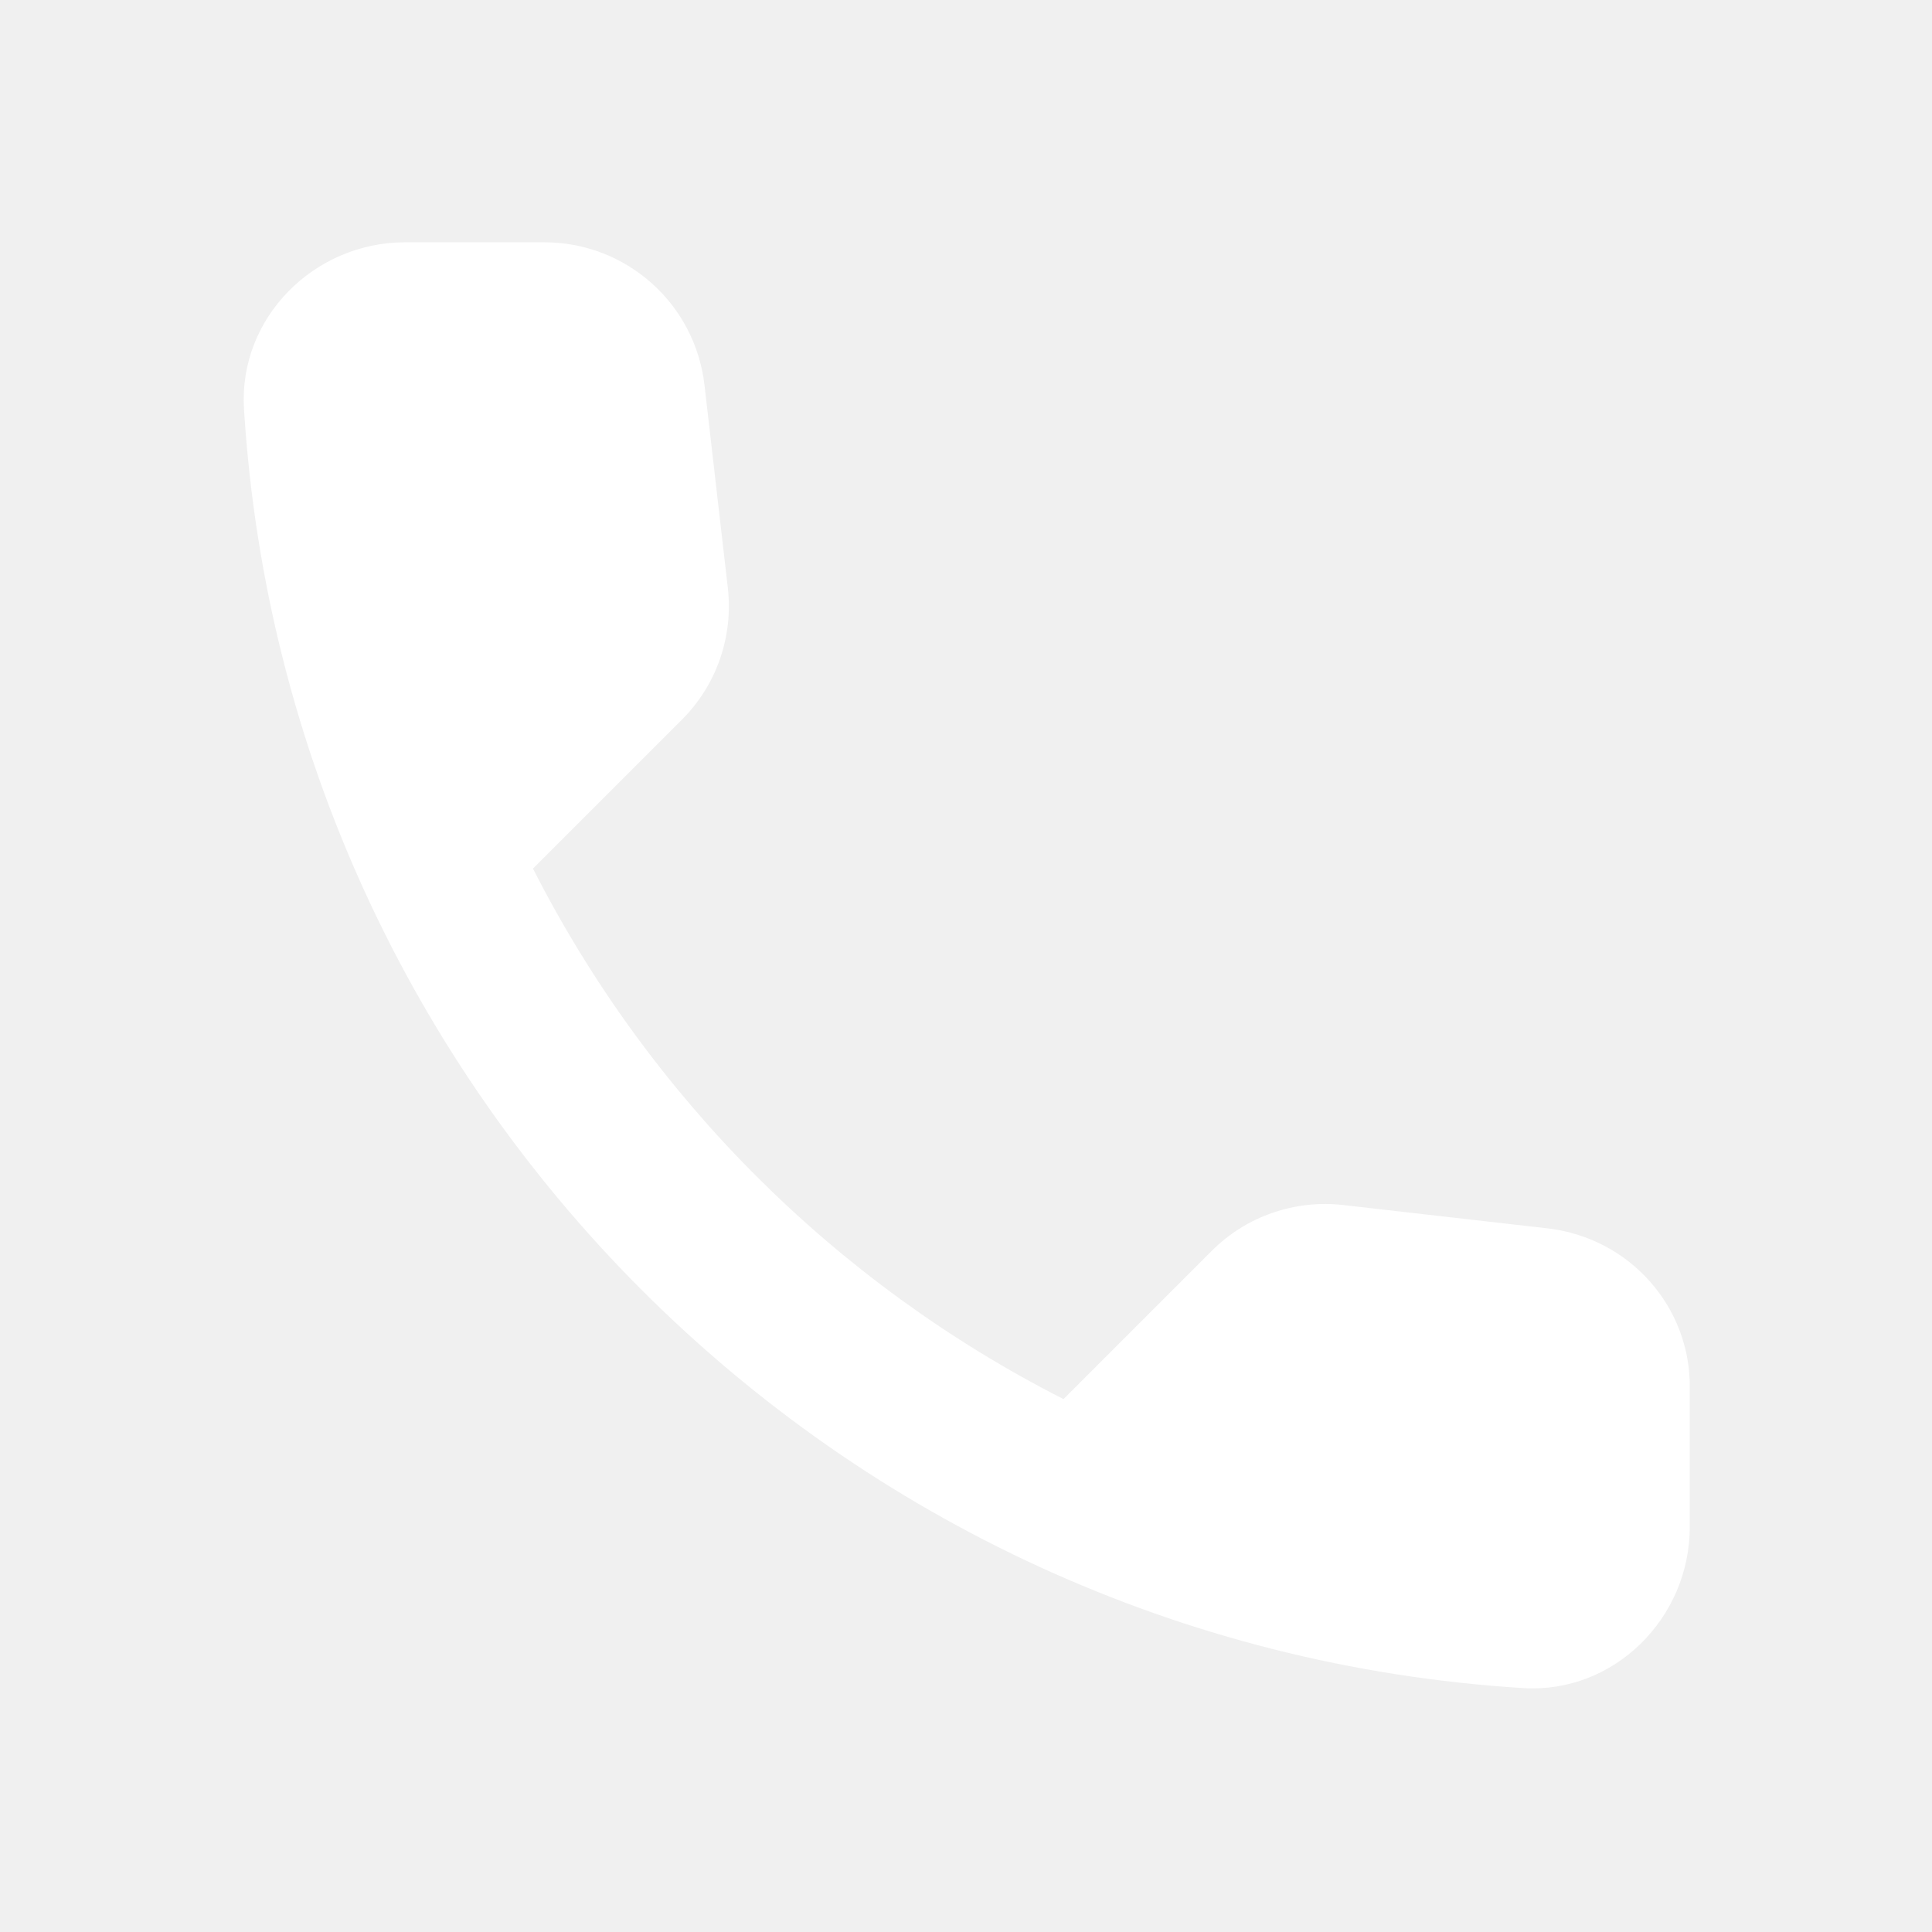
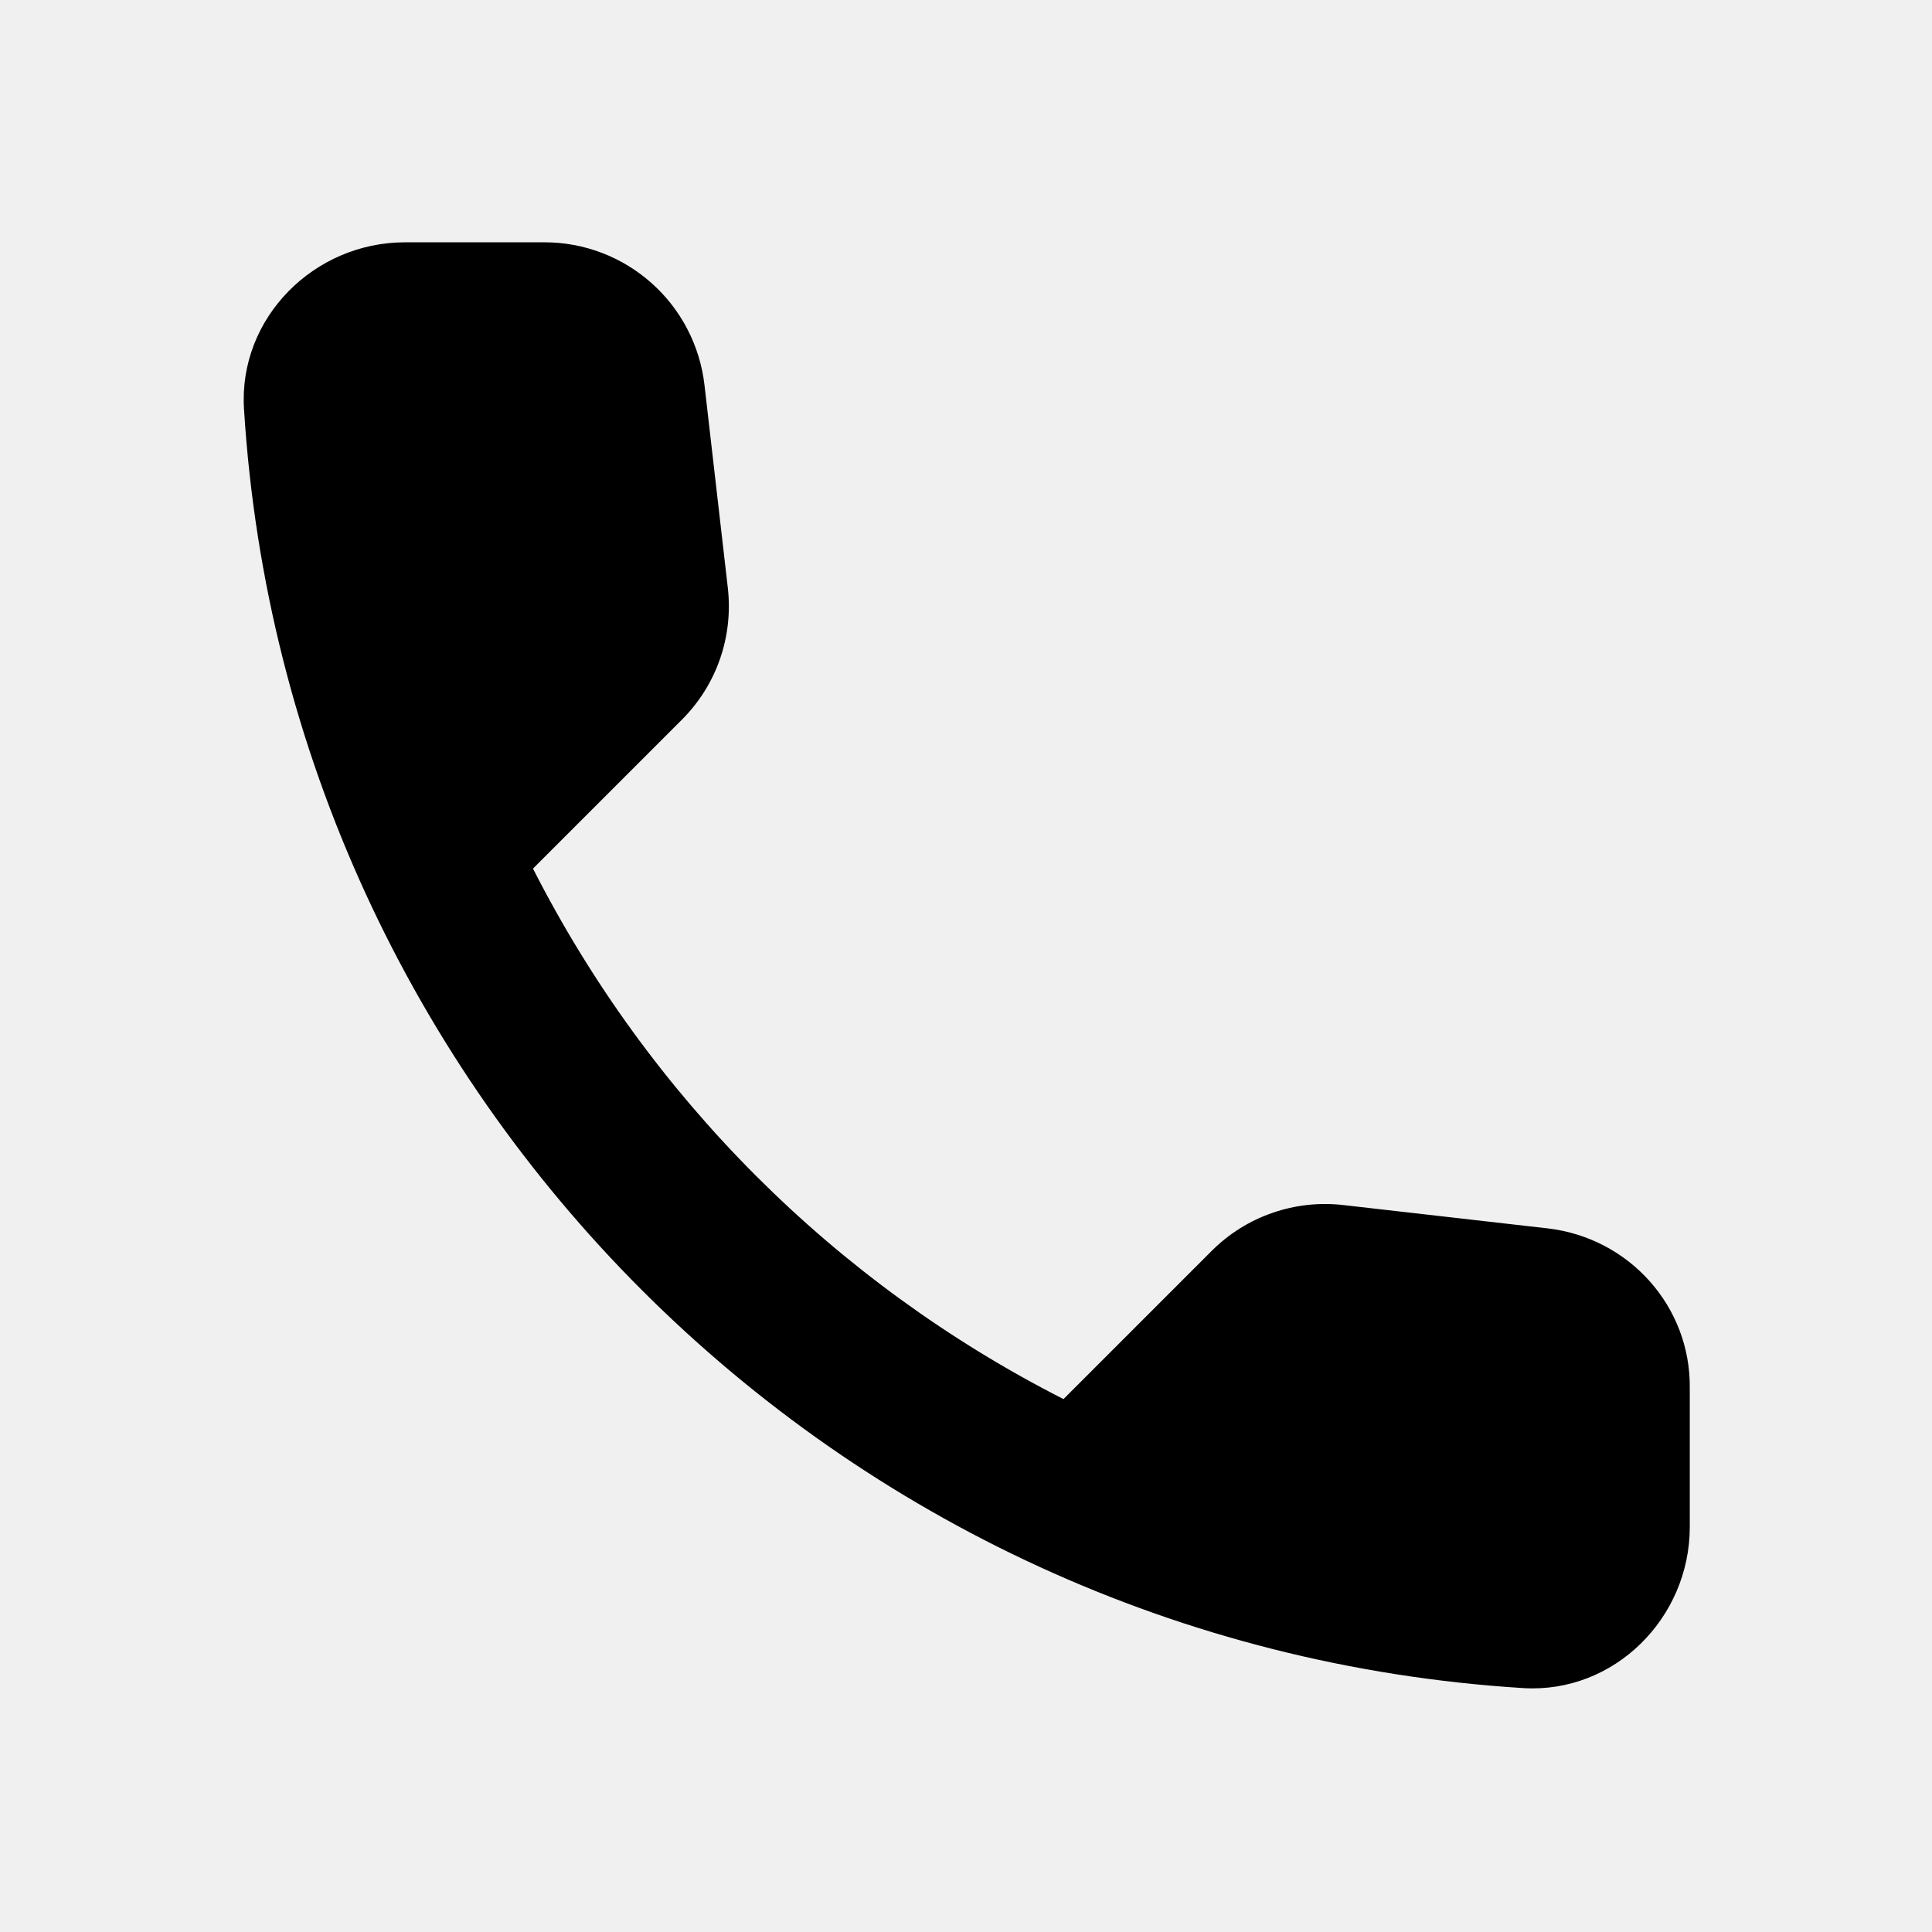
<svg xmlns="http://www.w3.org/2000/svg" width="24" height="24" viewBox="0 0 24 24" fill="none">
-   <path d="M19.231 15.26L16.691 14.97C16.392 14.935 16.09 14.968 15.806 15.067C15.521 15.165 15.264 15.327 15.051 15.54L13.211 17.38C10.372 15.936 8.065 13.629 6.621 10.79L8.471 8.94C8.901 8.51 9.111 7.91 9.041 7.3L8.751 4.78C8.694 4.292 8.46 3.842 8.093 3.516C7.726 3.189 7.252 3.009 6.761 3.01H5.031C3.901 3.01 2.961 3.95 3.031 5.08C3.561 13.62 10.391 20.44 18.921 20.97C20.051 21.04 20.991 20.1 20.991 18.97V17.24C21.001 16.23 20.241 15.38 19.231 15.26Z" fill="white" />
+   <path d="M19.231 15.26L16.691 14.97C16.392 14.935 16.09 14.968 15.806 15.067C15.521 15.165 15.264 15.327 15.051 15.54L13.211 17.38C10.372 15.936 8.065 13.629 6.621 10.79L8.471 8.94C8.901 8.51 9.111 7.91 9.041 7.3L8.751 4.78C8.694 4.292 8.46 3.842 8.093 3.516C7.726 3.189 7.252 3.009 6.761 3.01H5.031C3.901 3.01 2.961 3.95 3.031 5.08C3.561 13.62 10.391 20.44 18.921 20.97C20.051 21.04 20.991 20.1 20.991 18.97V17.24C21.001 16.23 20.241 15.38 19.231 15.26Z" fill="currentColor" />
</svg>
